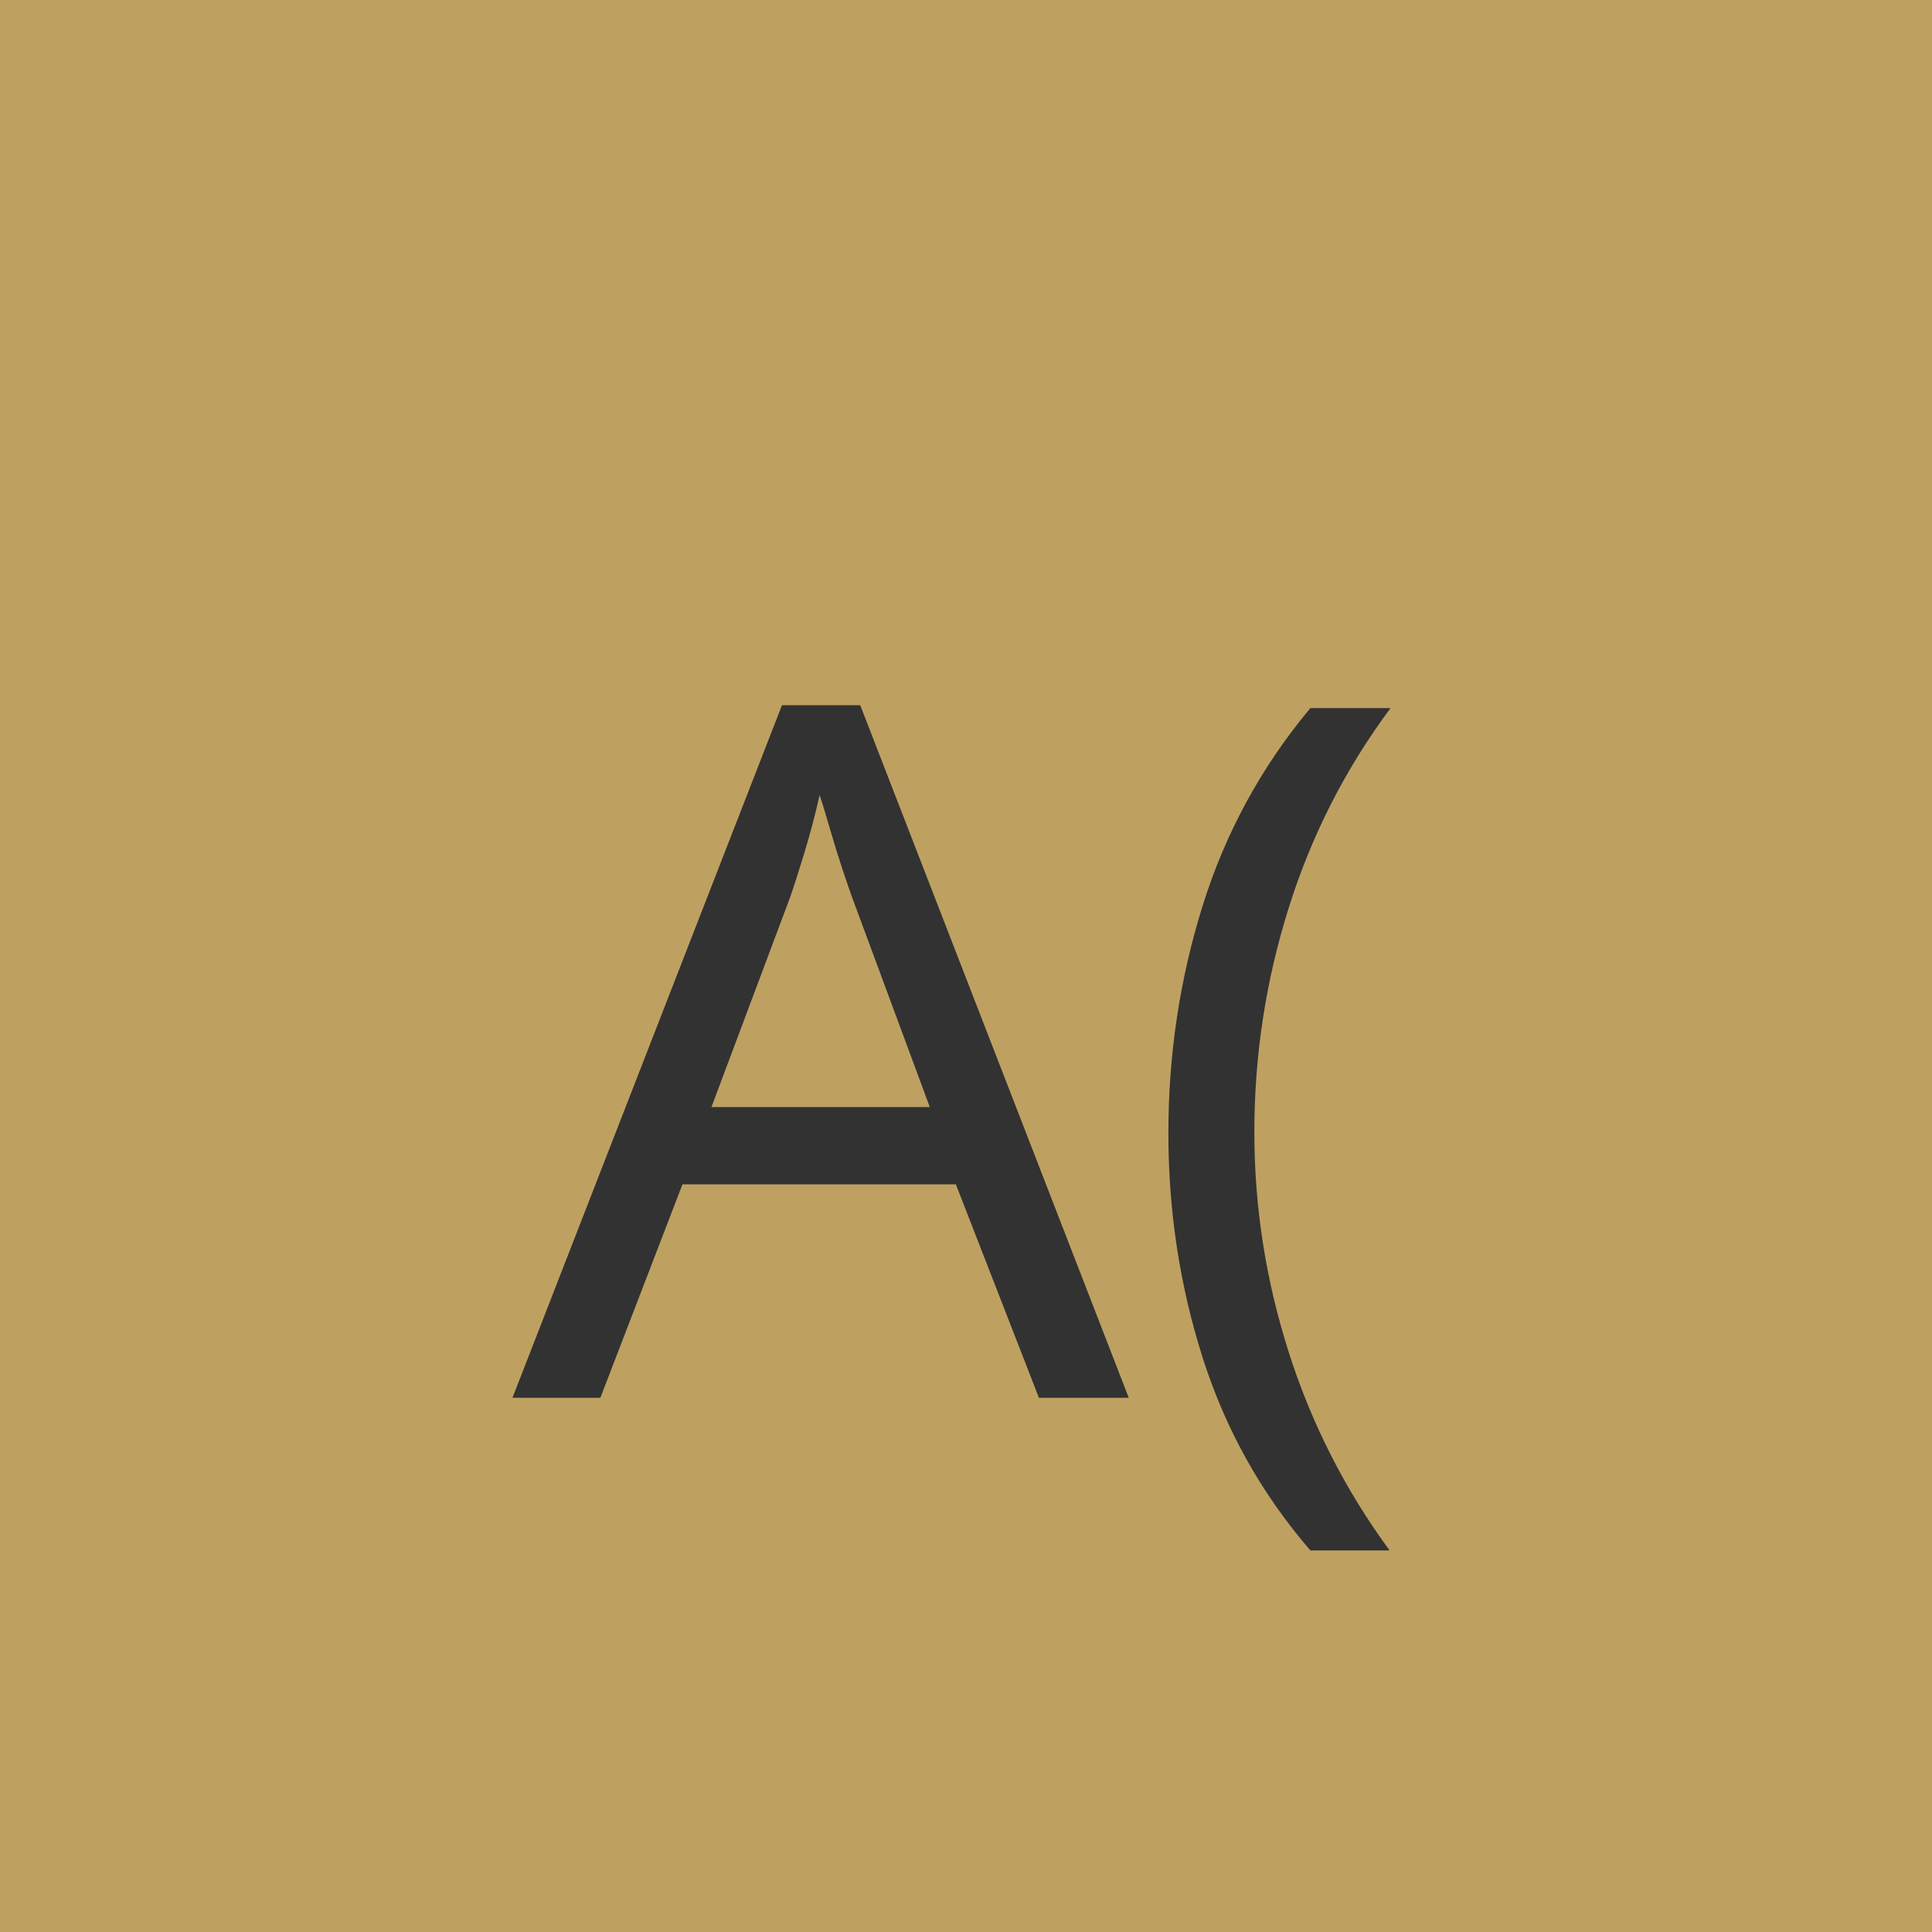
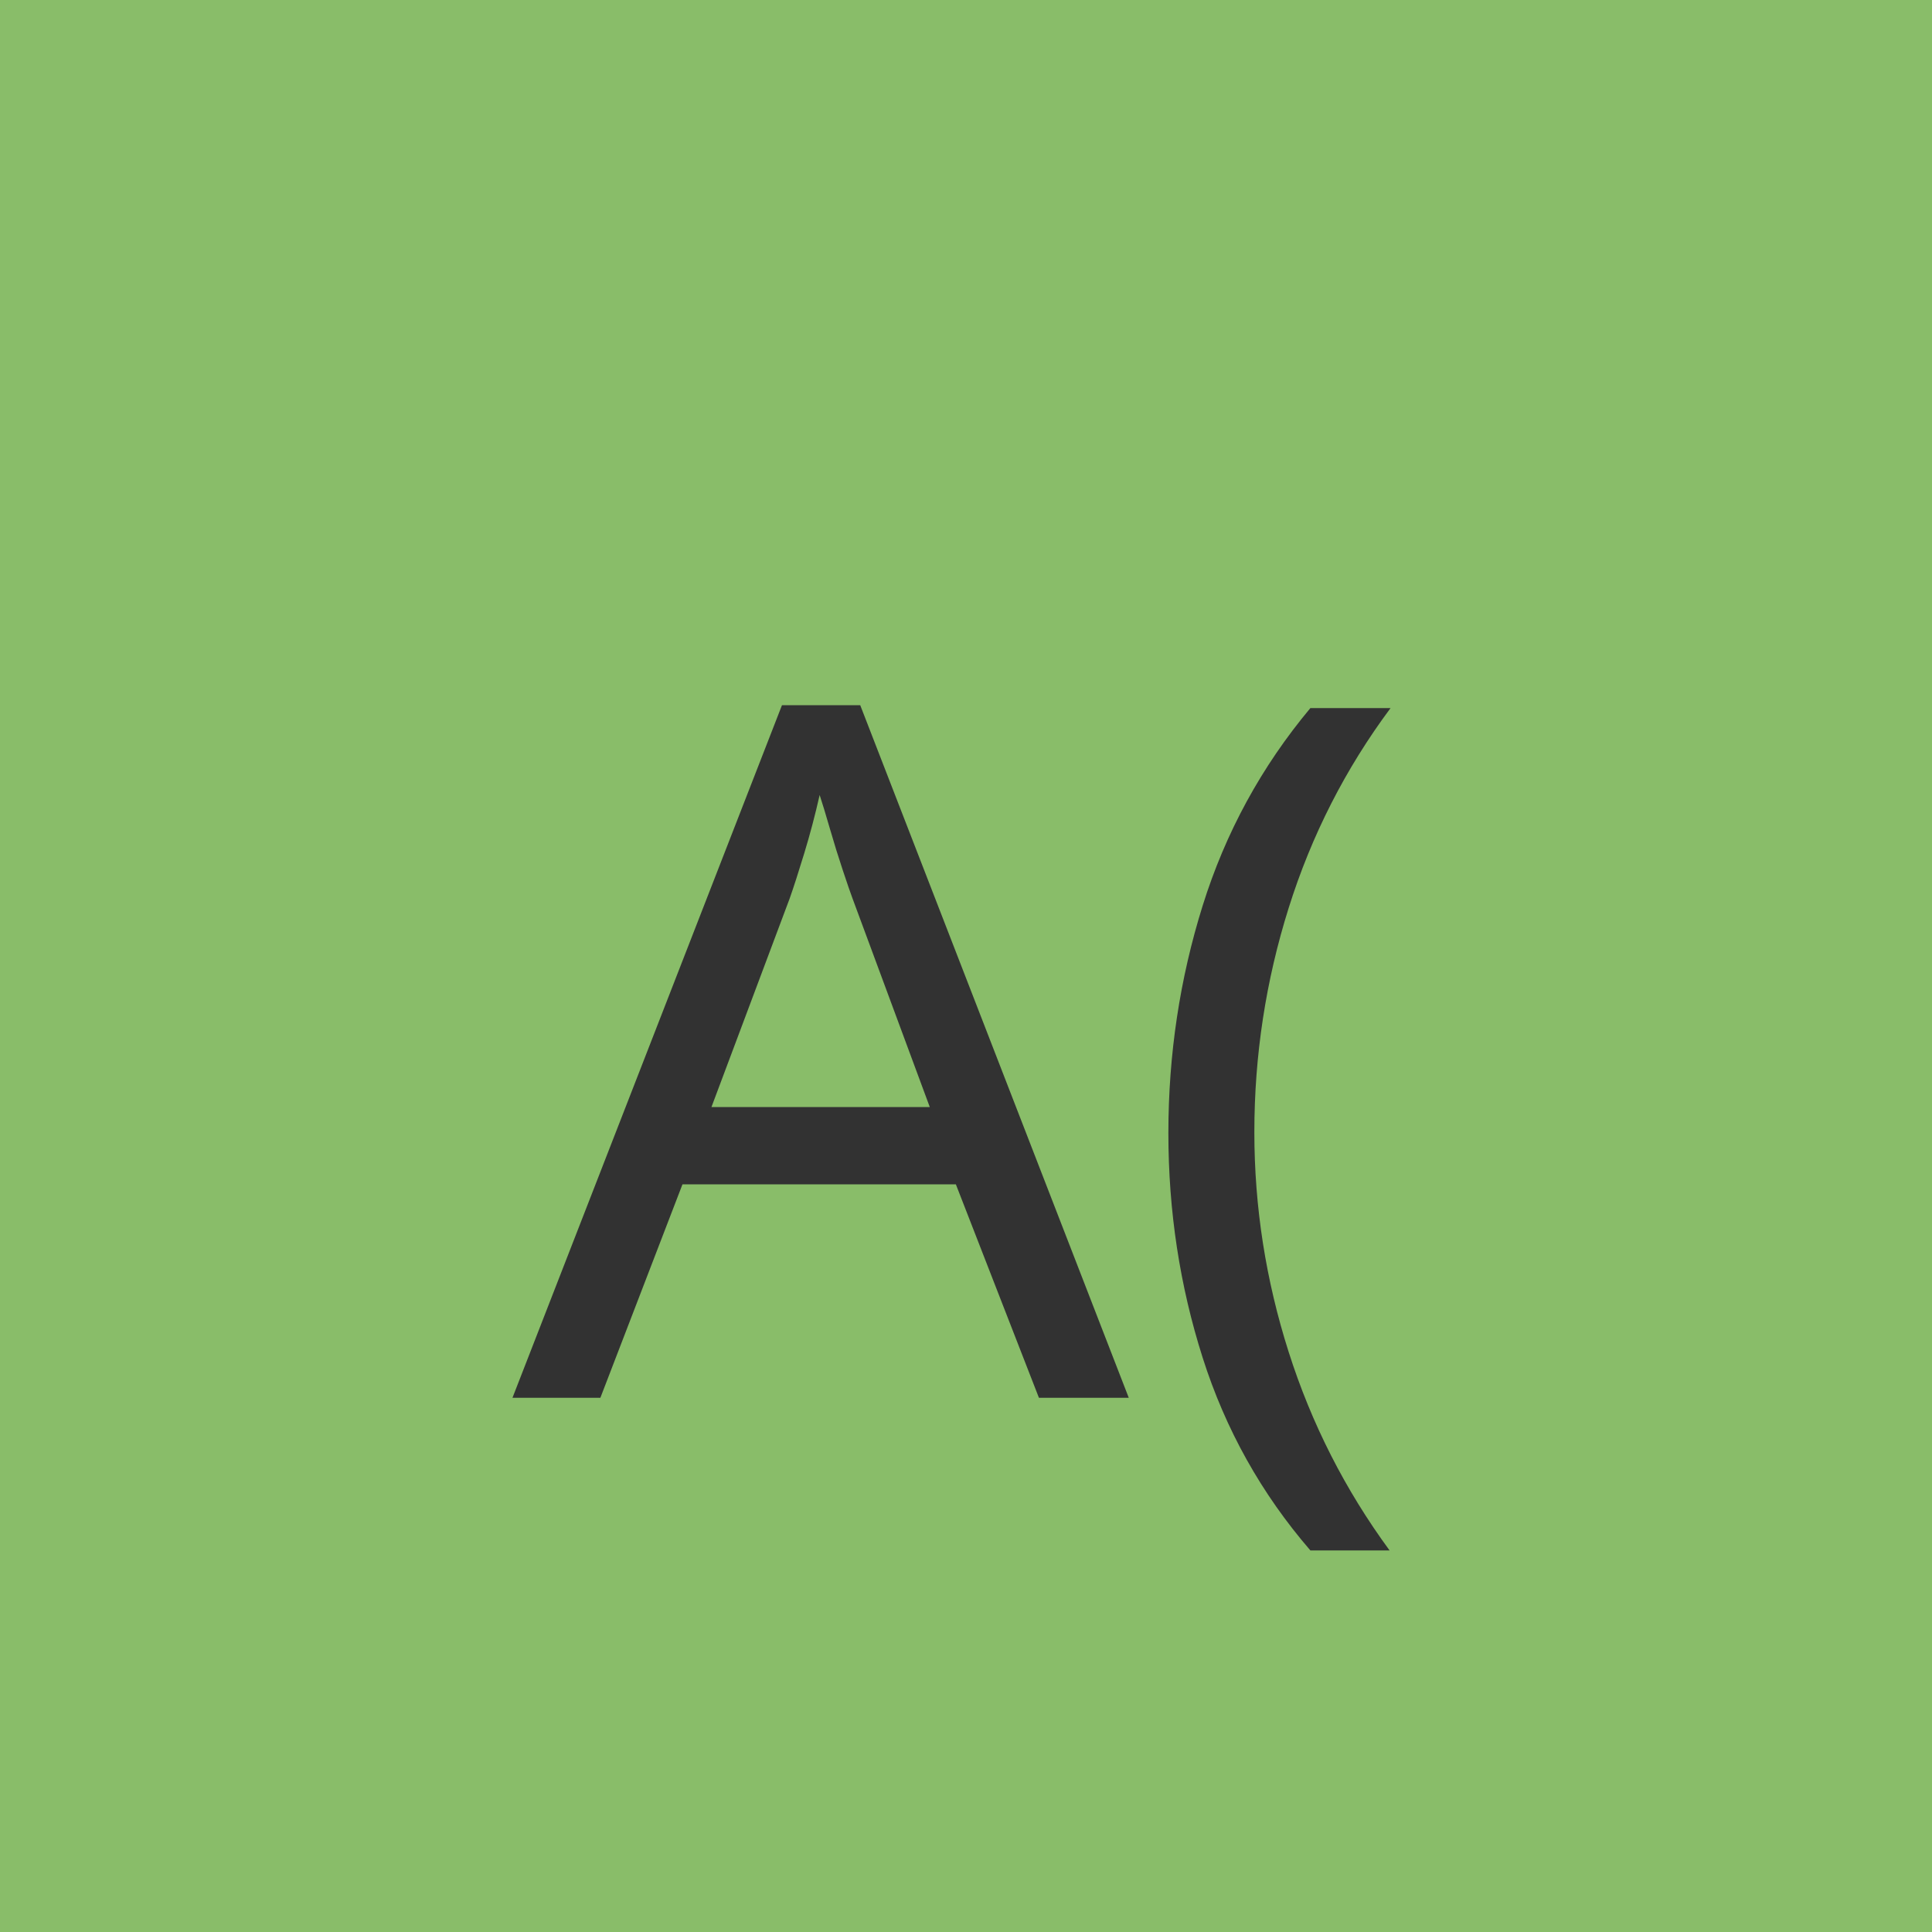
<svg xmlns="http://www.w3.org/2000/svg" width="500px" height="500px">
  <defs>
    <style type="text/css">@font-face {font-family: "montserratbold";src: url("https://cdn.peepso.com/fonts/montserrat-bold-webfont.woff2") format("woff2"),url("https://cdn.peepso.com/fonts/montserrat-bold-webfont.woff") format("woff");font-weight: normal;font-style: normal;}</style>
  </defs>
-   <rect x="0" y="0" width="500" height="500" style="fill:#bea161" />
+   <rect x="0" y="0" width="500" height="500" style="fill:#89bd69" />
  <text x="50%" y="50%" dy=".1em" fill="rgb(50,50,50)" text-anchor="middle" dominant-baseline="middle" style="font-family: &quot;Montserrat&quot;, sans-serif; font-size: 250px; line-height: 1">A(</text>
</svg>
